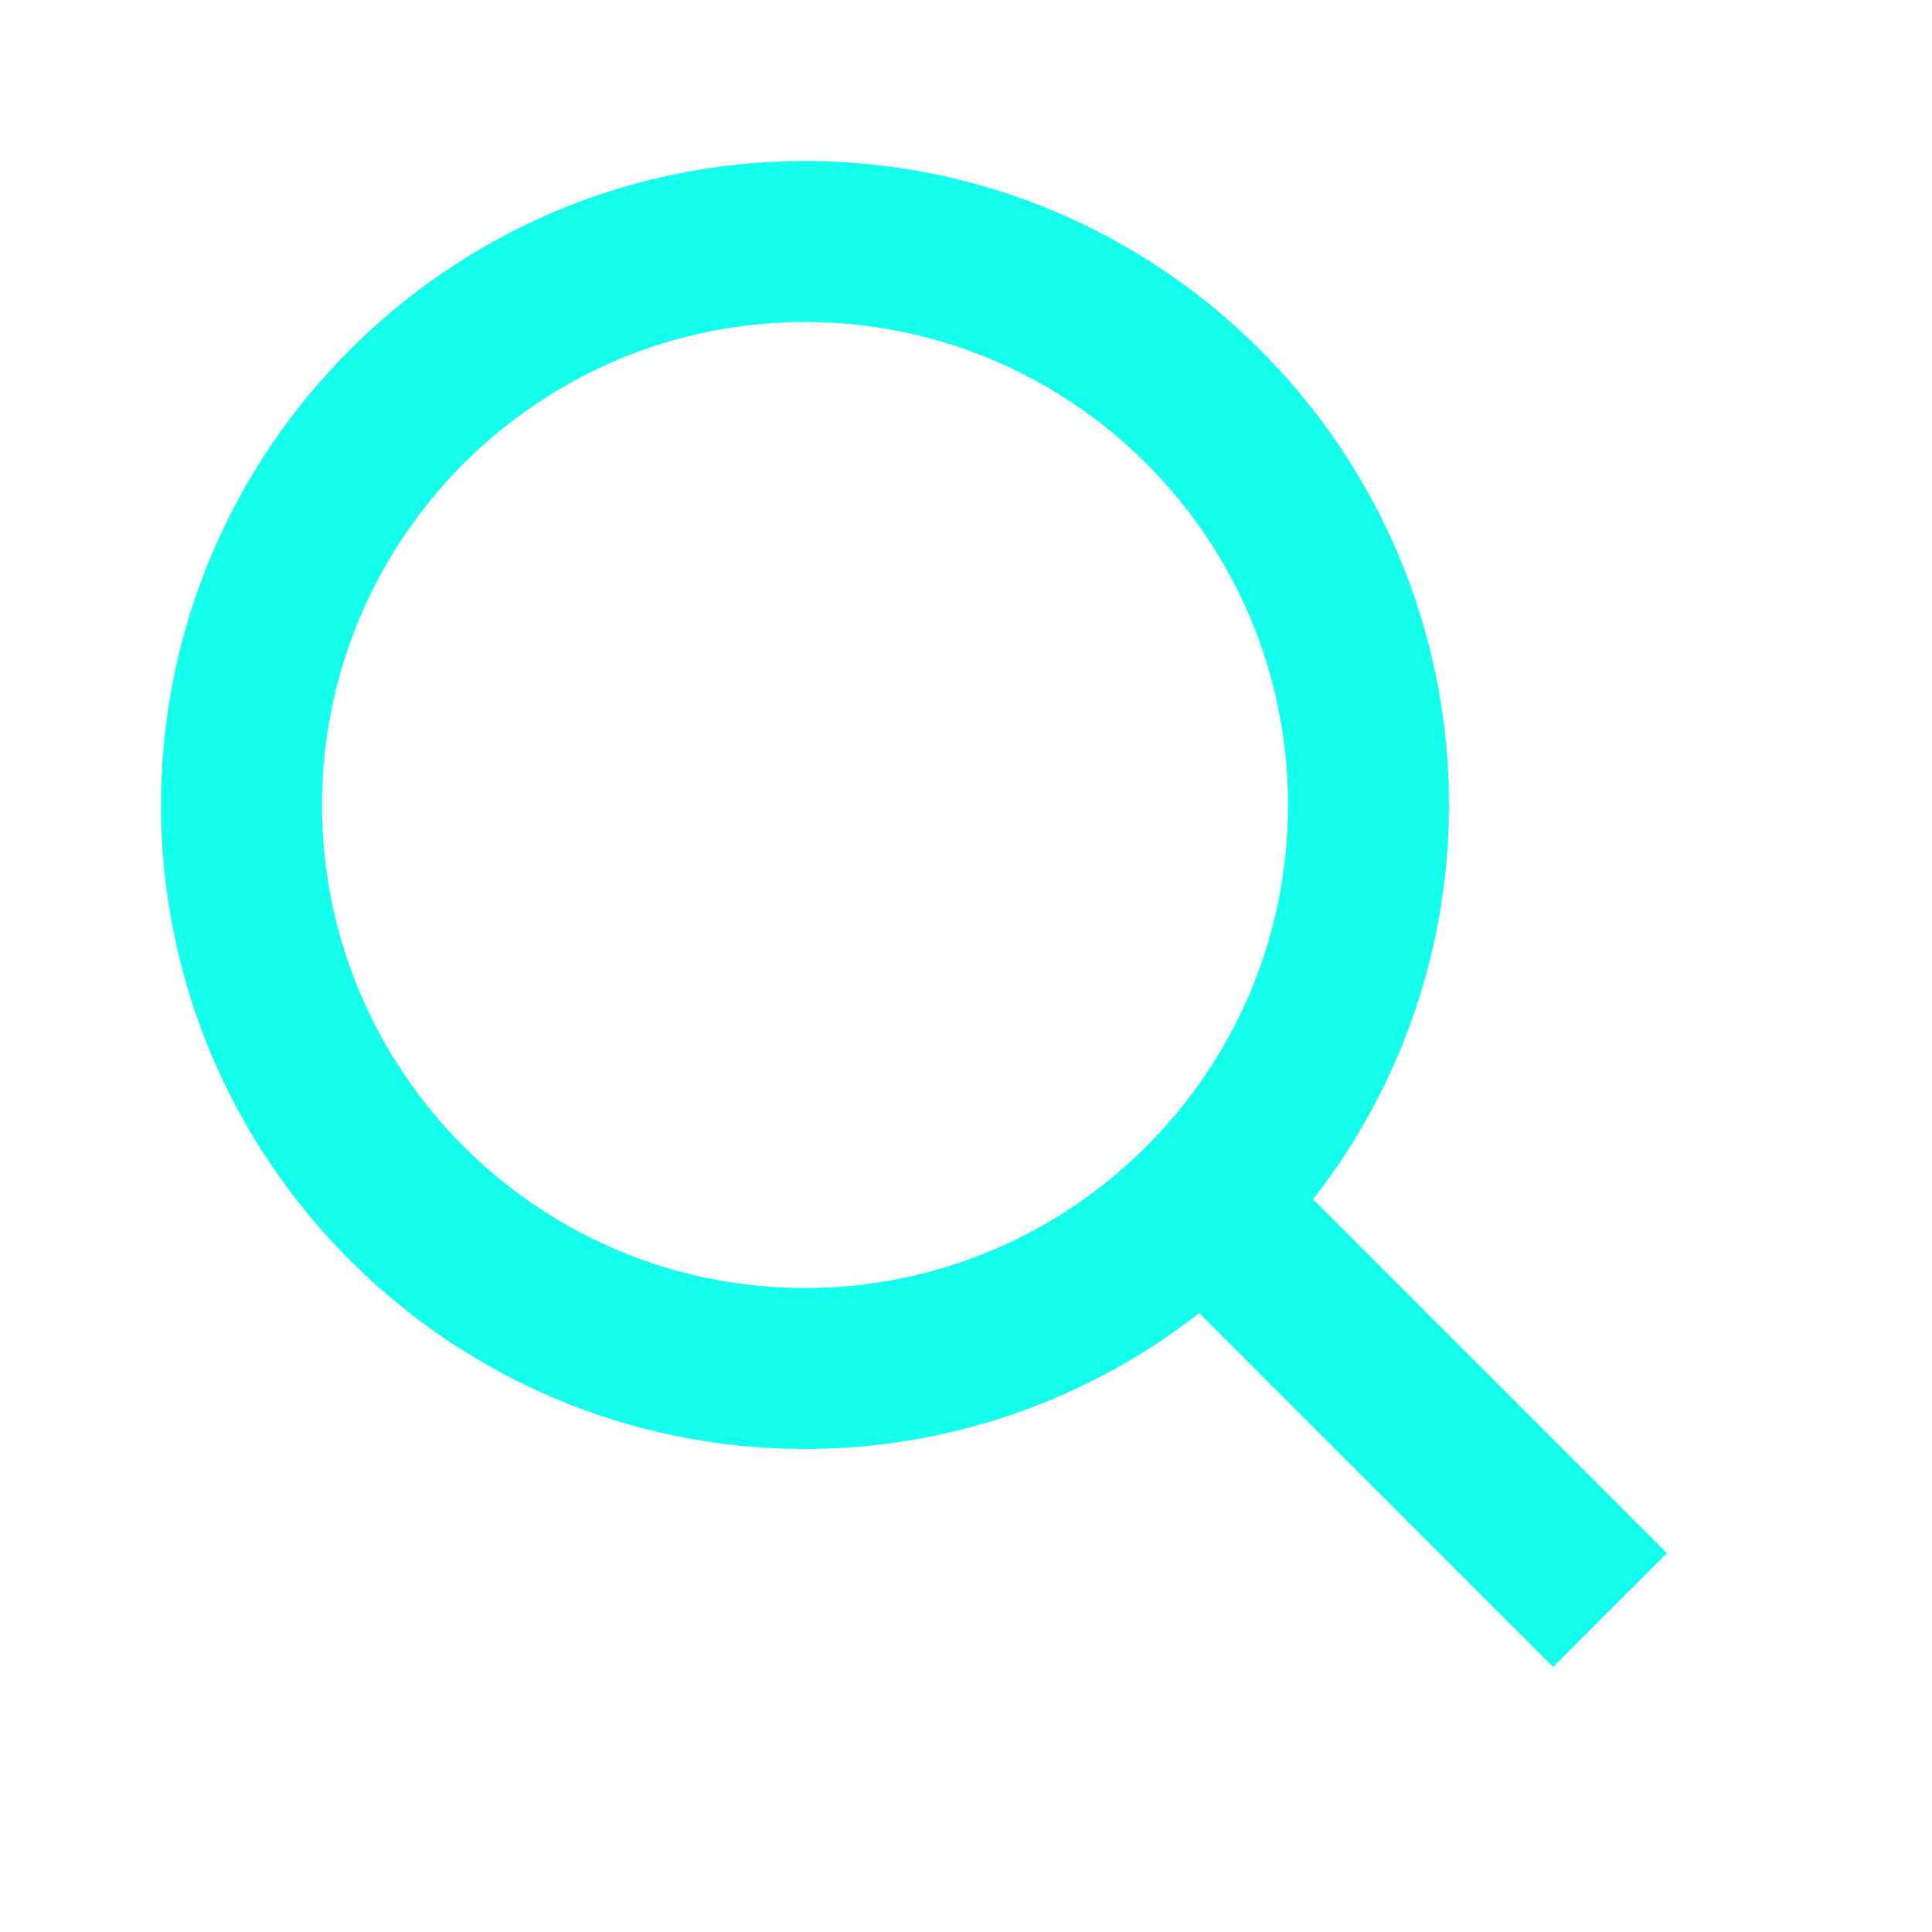
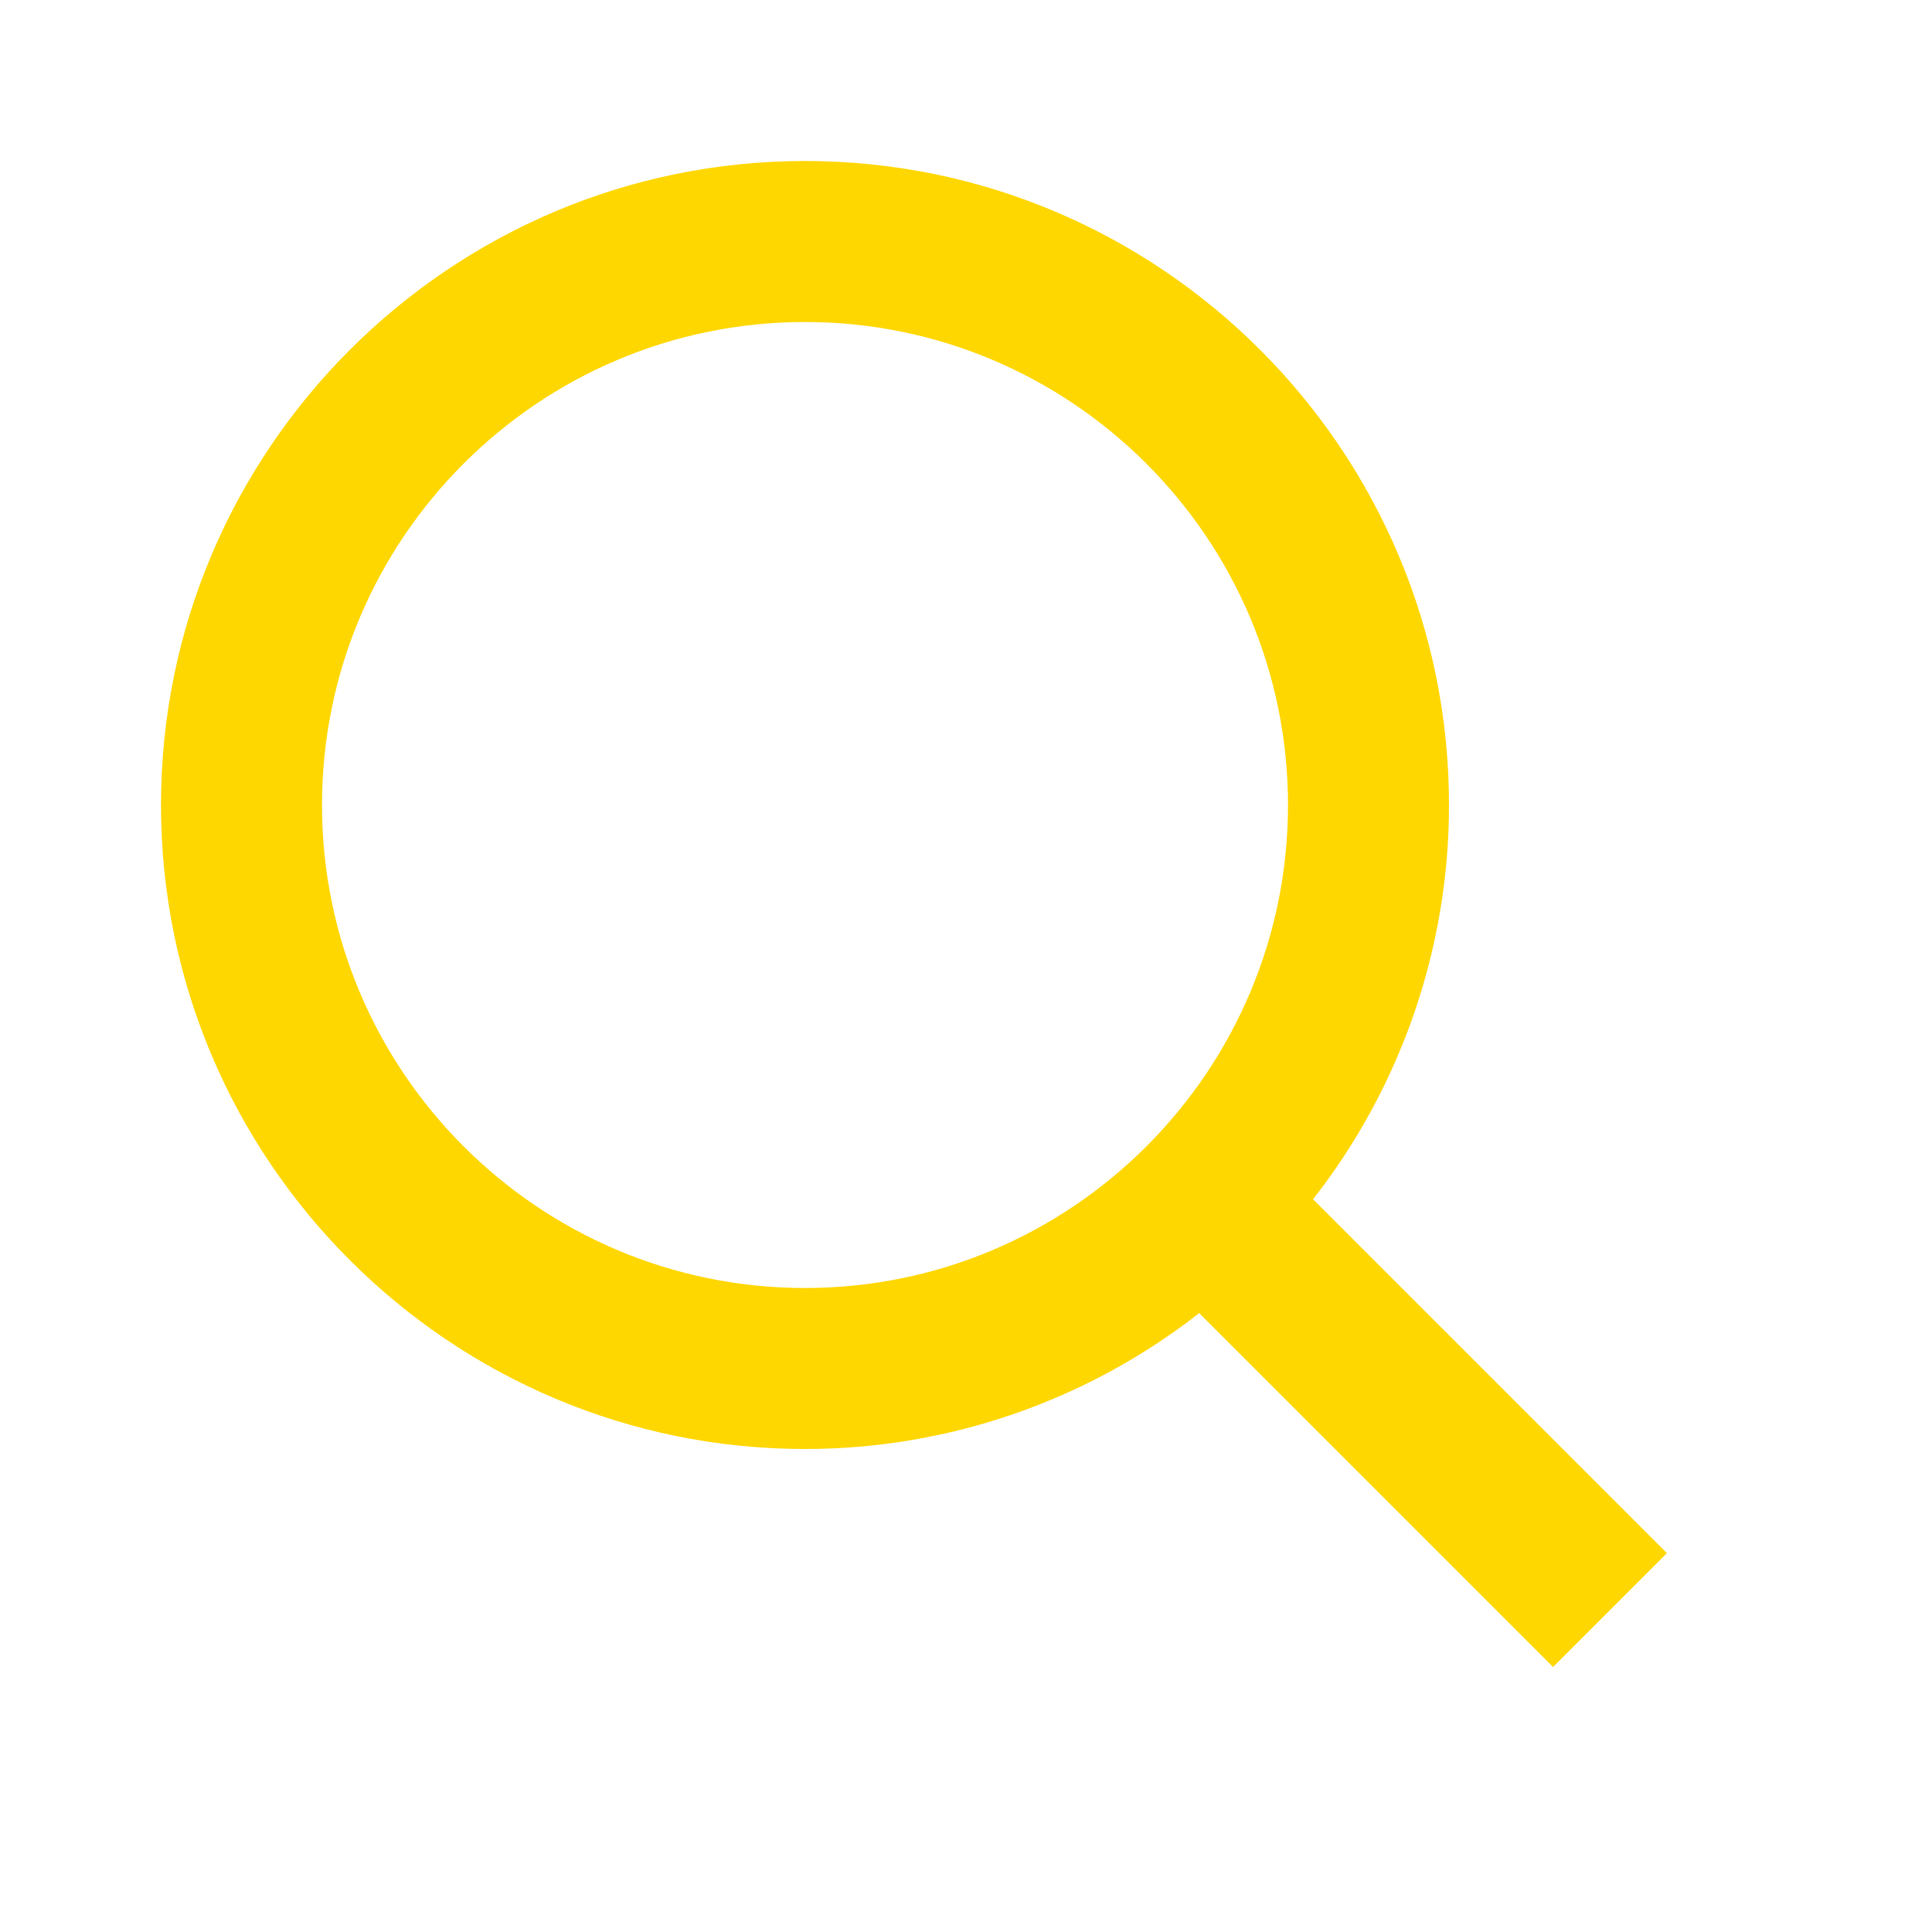
- <svg xmlns="http://www.w3.org/2000/svg" width="24" height="24" viewBox="0 0 24 24" fill="none">
-   <path d="M10 18C11.775 18 13.499 17.405 14.897 16.312L19.293 20.708L20.707 19.294L16.311 14.898C17.405 13.5 18 11.775 18 10C18 5.589 14.411 2 10 2C5.589 2 2 5.589 2 10C2 14.411 5.589 18 10 18ZM10 4C13.309 4 16 6.691 16 10C16 13.309 13.309 16 10 16C6.691 16 4 13.309 4 10C4 6.691 6.691 4 10 4Z" fill="#14FFEC" />
+ <svg xmlns="http://www.w3.org/2000/svg" width="24" height="24" viewBox="0 0 24 24" fill="none" transform="matrix(1, 0, 0, 1, 0, 0)">
+   <path d="M10 18C11.775 18 13.499 17.405 14.897 16.312L19.293 20.708L20.707 19.294L16.311 14.898C17.405 13.5 18 11.775 18 10C18 5.589 14.411 2 10 2C5.589 2 2 5.589 2 10C2 14.411 5.589 18 10 18ZM10 4C13.309 4 16 6.691 16 10C16 13.309 13.309 16 10 16C6.691 16 4 13.309 4 10C4 6.691 6.691 4 10 4Z" fill="#ffd700" />
</svg>
